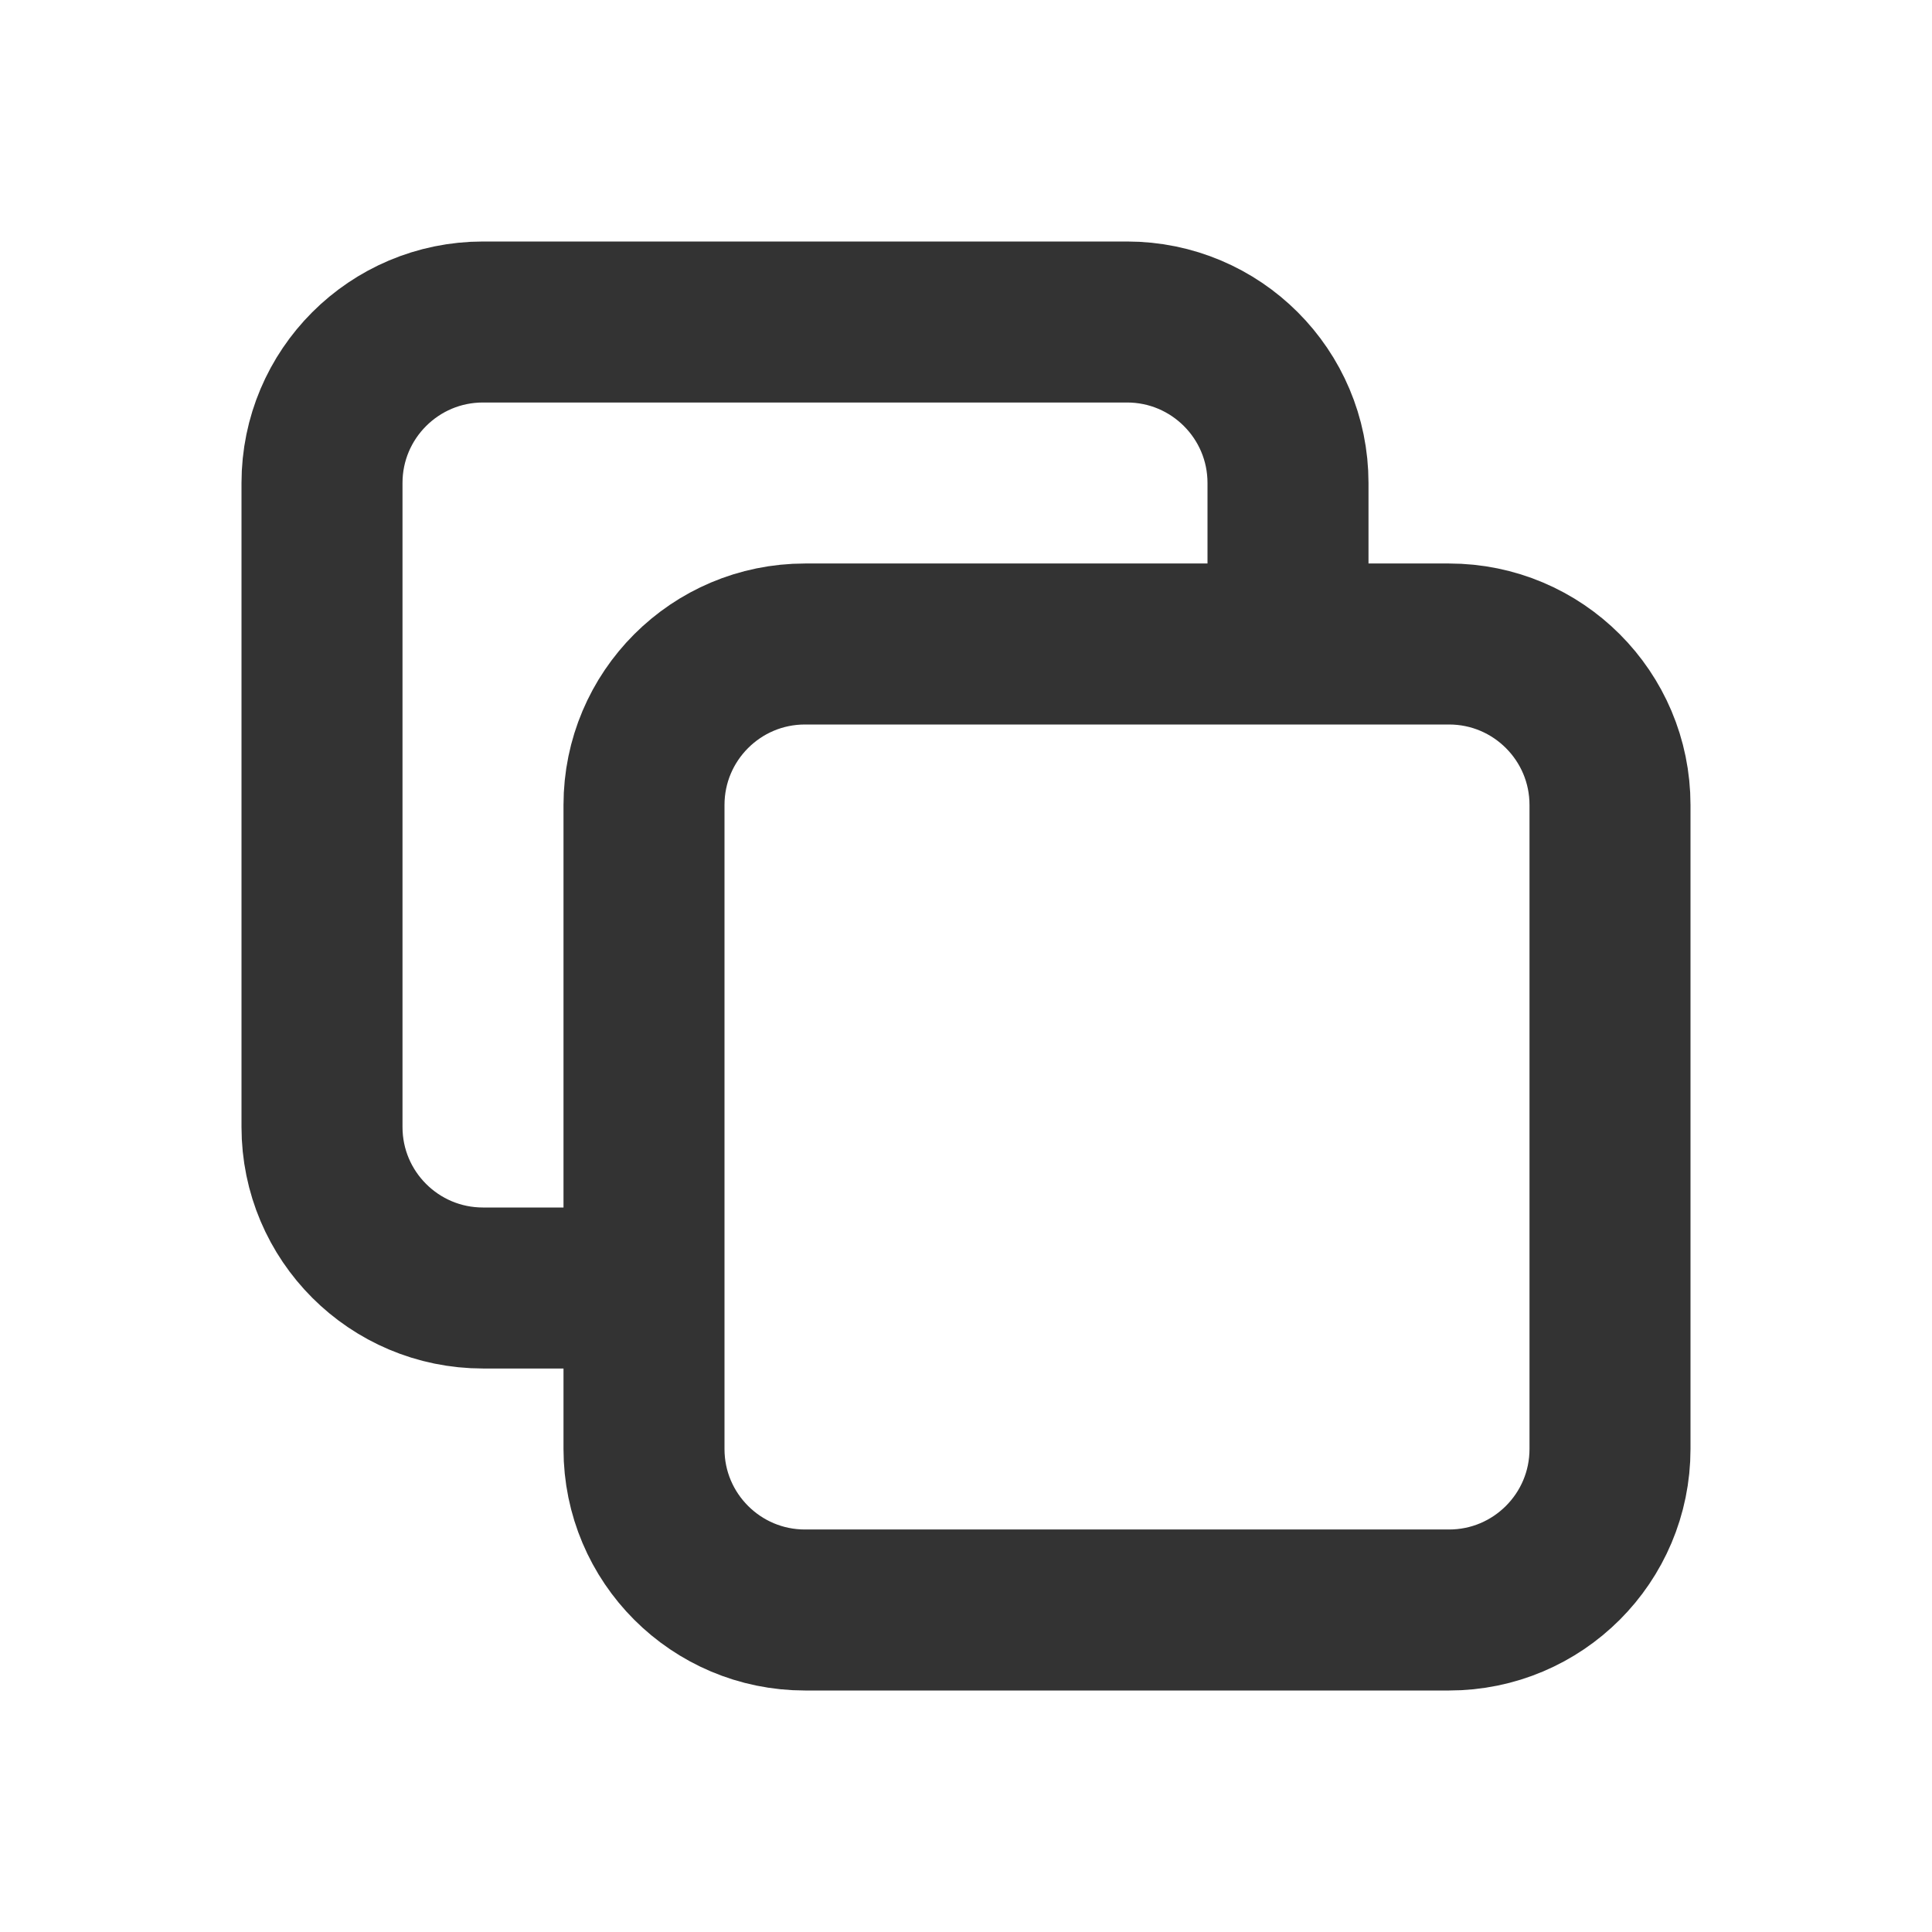
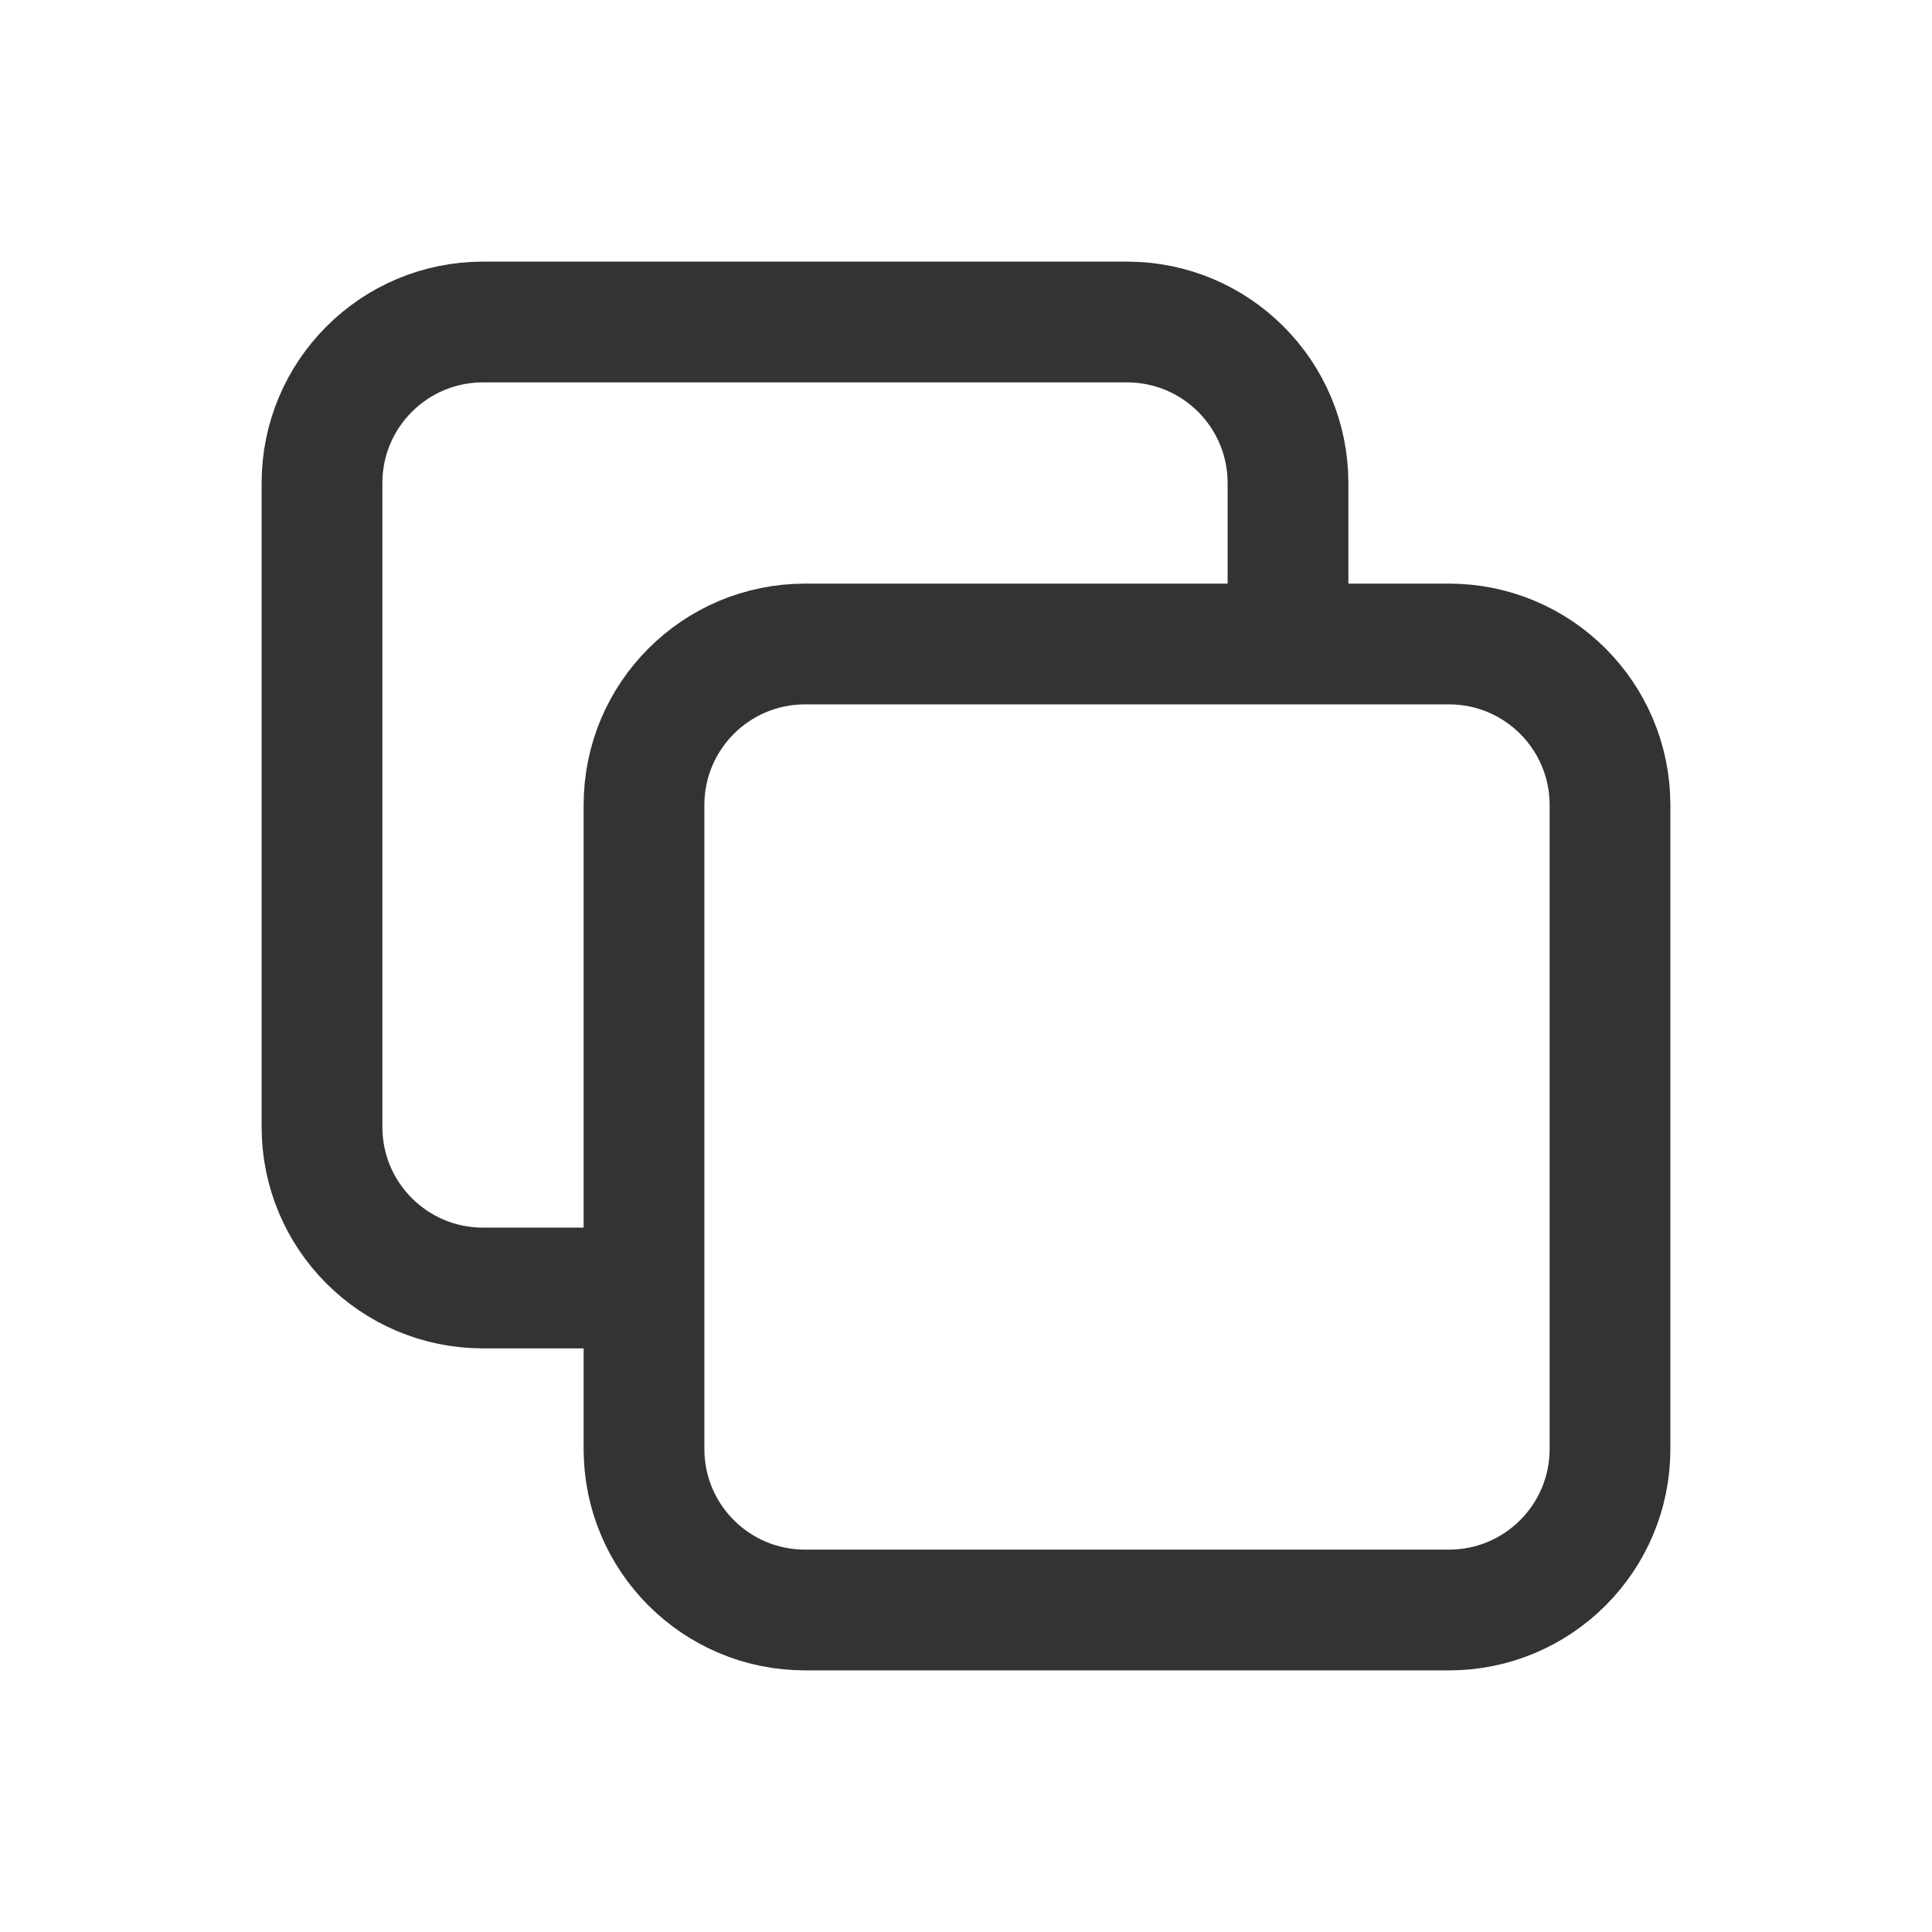
<svg xmlns="http://www.w3.org/2000/svg" class="h-6 w-6" fill="none" viewBox="0 0 24 24" stroke="#333333">
-   <path stroke-linecap="round" stroke-linejoin="round" stroke-width="2" d="M8 16H6a2 2 0 01-2-2V6a2 2 0 012-2h8a2 2 0 012 2v2m-6 12h8a2 2 0 002-2v-8a2 2 0 00-2-2h-8a2 2 0 00-2 2v8a2 2 0 002 2z" />
+   <path stroke-linecap="round" stroke-linejoin="round" stroke-width="1.5" d="M8 16H6a2 2 0 01-2-2V6a2 2 0 012-2h8a2 2 0 012 2v2m-6 12h8a2 2 0 002-2v-8a2 2 0 00-2-2h-8a2 2 0 00-2 2v8a2 2 0 002 2z" />
</svg>
